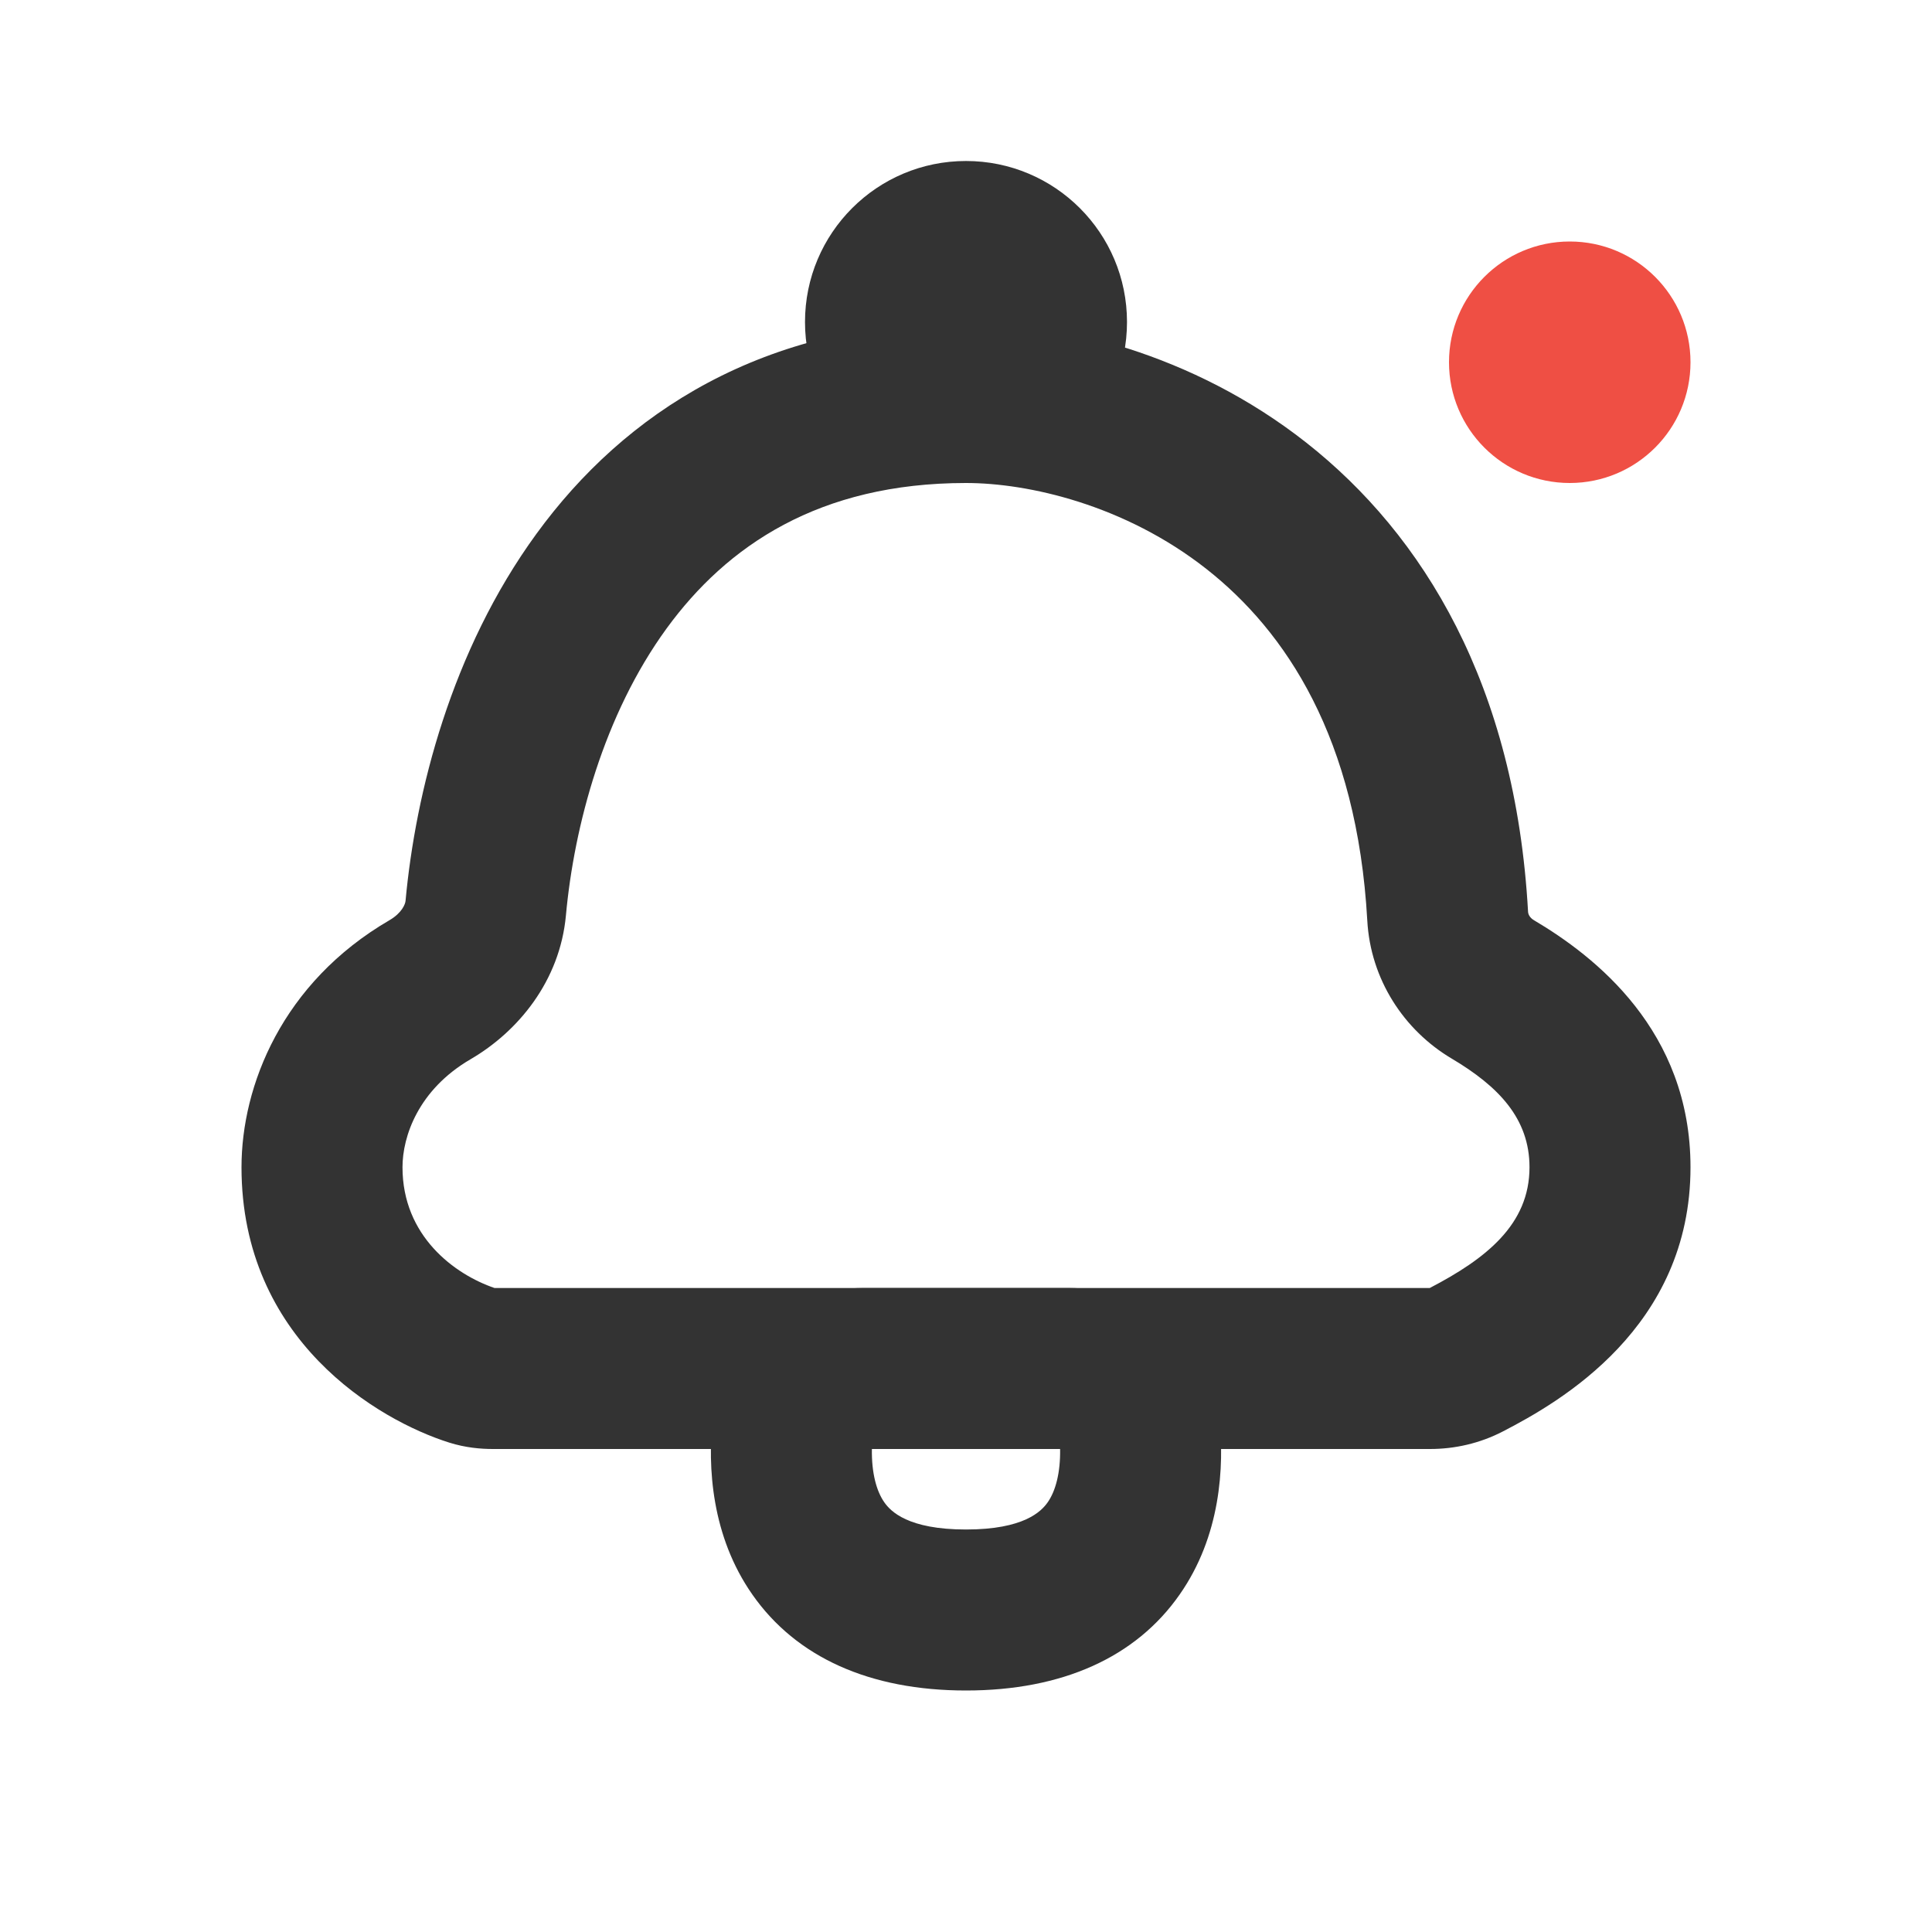
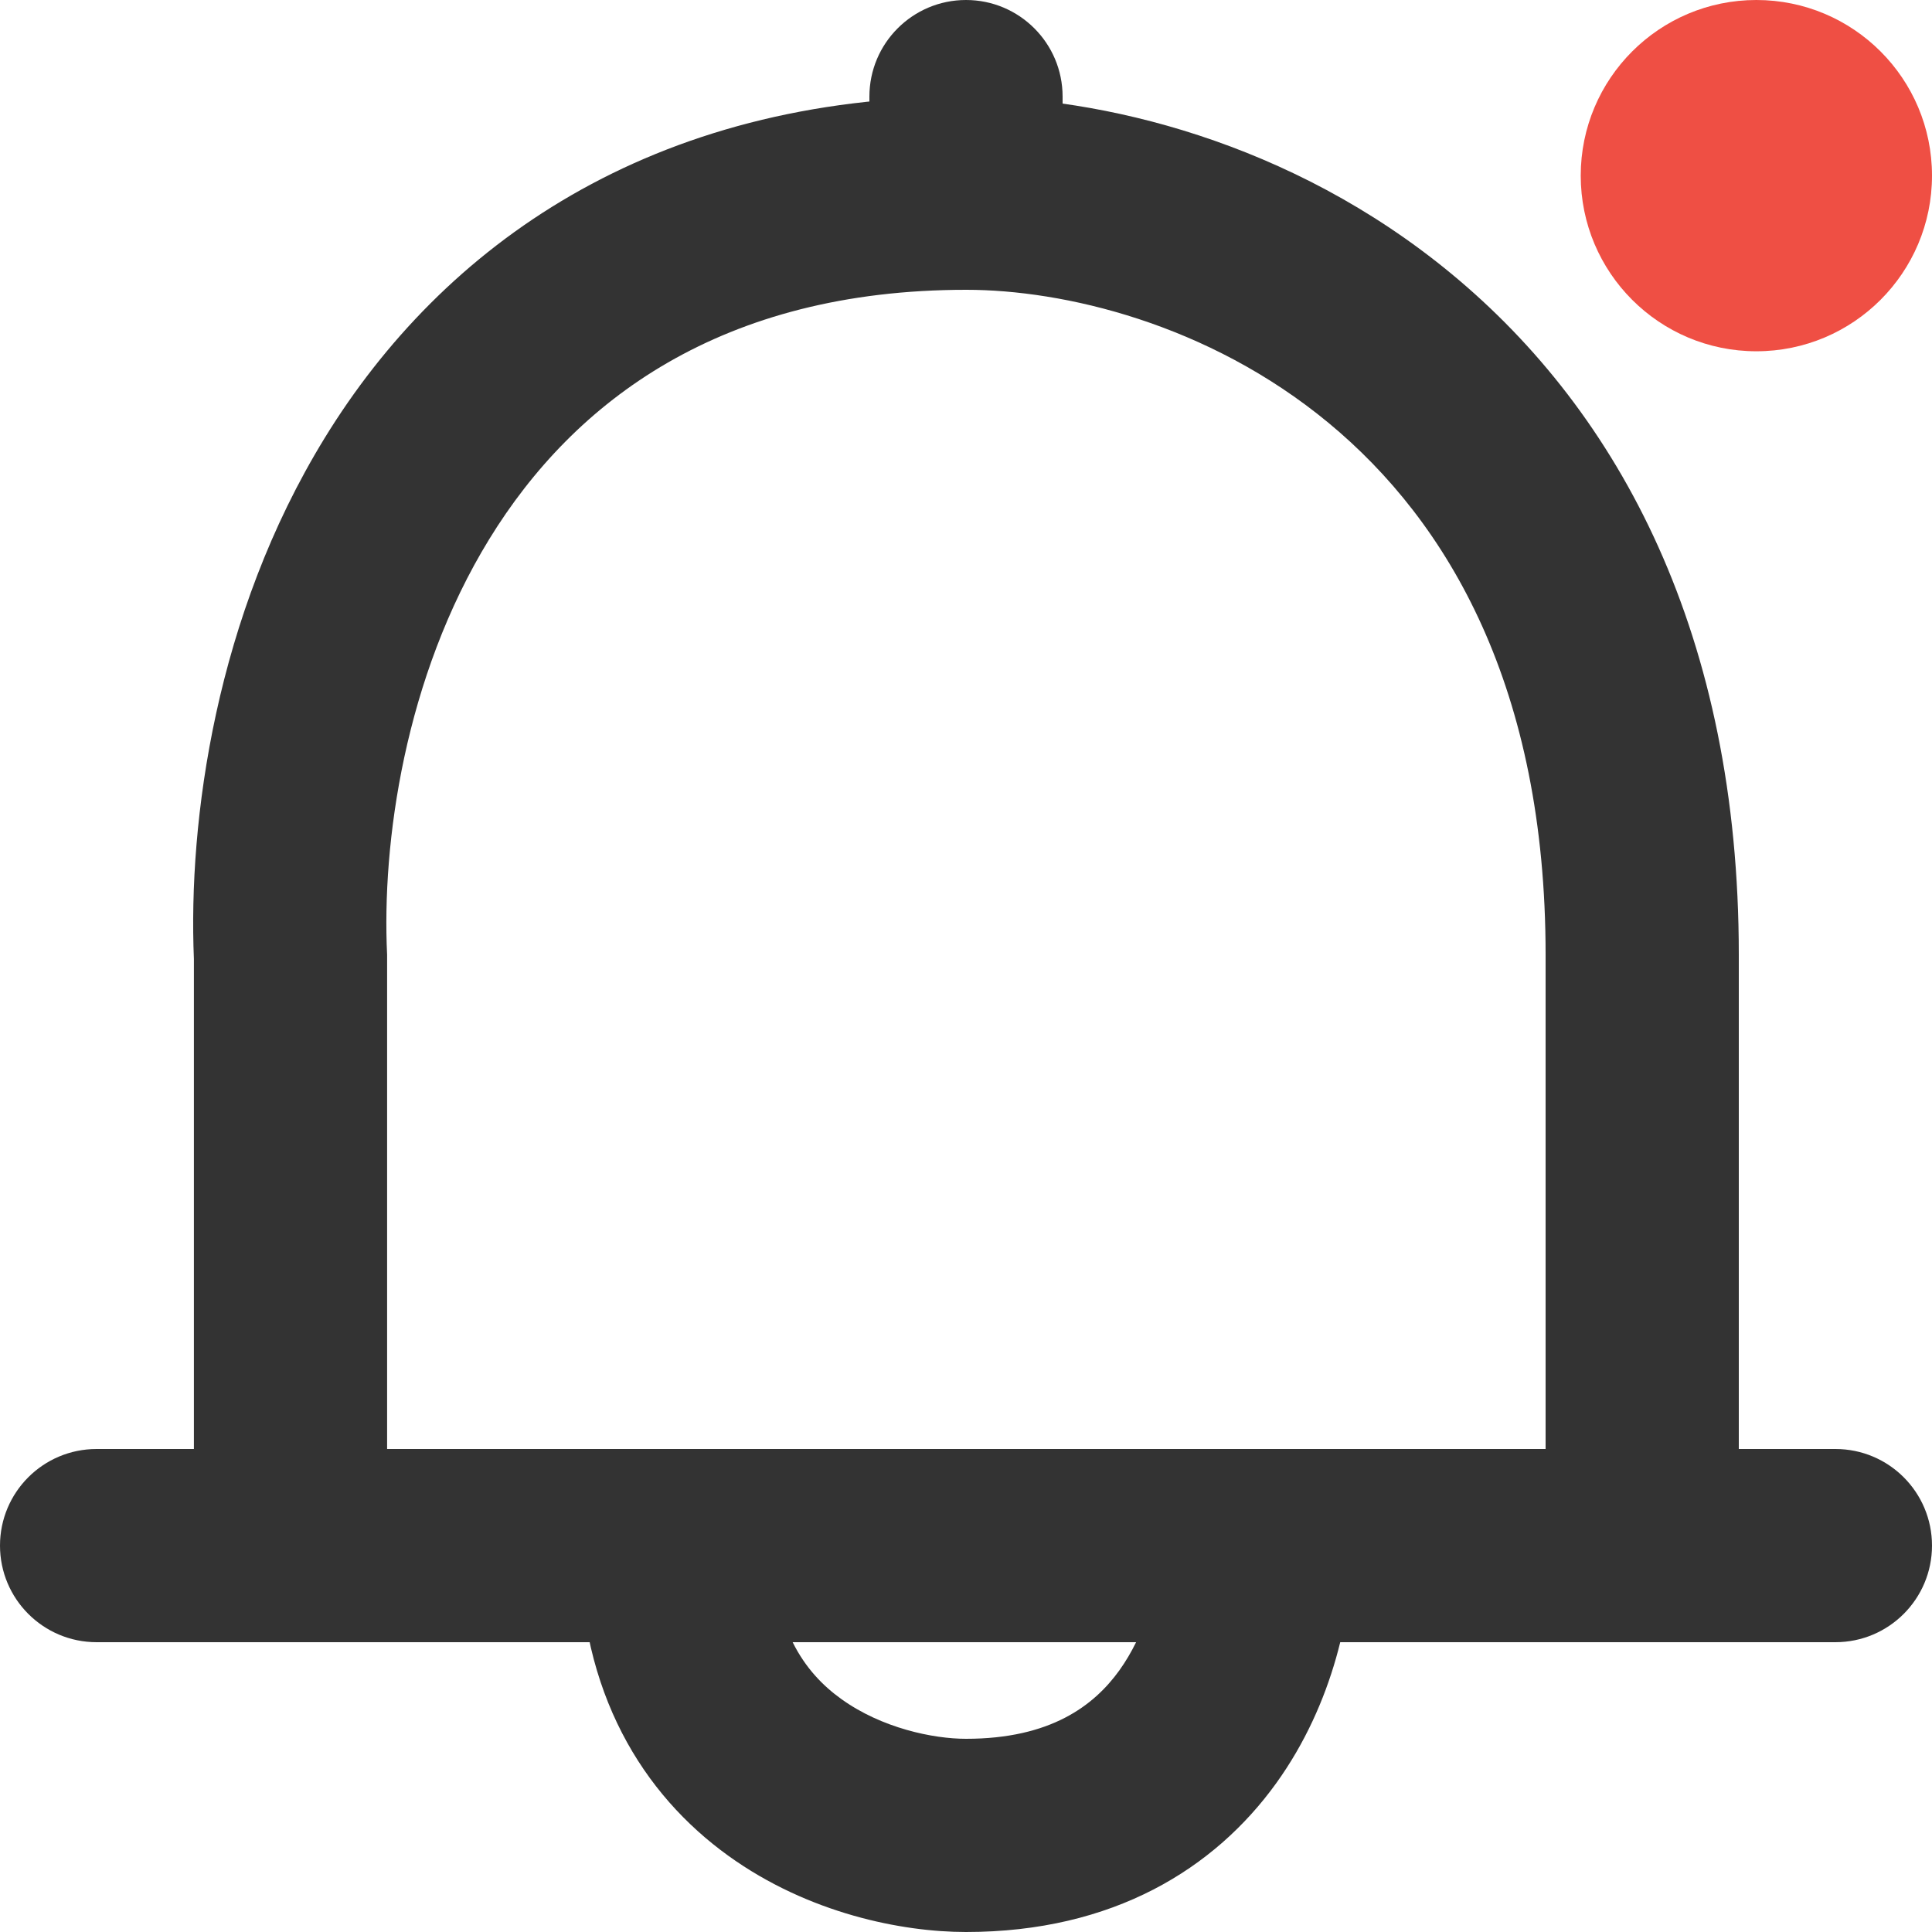
- <svg xmlns="http://www.w3.org/2000/svg" width="24" height="24" viewBox="0 0 24 24" fill="none">
-   <path fill-rule="evenodd" clip-rule="evenodd" d="M8.28 7.808C7.5 8.88 7.132 10.258 7.03 11.372C6.955 12.187 6.436 12.814 5.846 13.158C5.196 13.537 5 14.117 5 14.5C5 15.355 5.646 15.83 6.143 16H17.761C18.459 15.637 19 15.212 19 14.5C19 13.894 18.614 13.495 18.035 13.151C17.436 12.796 17.025 12.162 16.985 11.436C16.858 9.164 15.97 7.842 14.988 7.069C13.971 6.269 12.773 6 12 6C10.174 6 9.029 6.78 8.28 7.808ZM6.664 6.631C7.755 5.132 9.48 4 12 4C13.151 4 14.803 4.379 16.225 5.497C17.683 6.644 18.825 8.512 18.982 11.325C18.983 11.355 19.002 11.4 19.055 11.431C19.81 11.878 21 12.8 21 14.5C21 16.494 19.371 17.419 18.671 17.781C18.382 17.931 18.07 18 17.764 18H6.123C5.971 18 5.783 17.984 5.582 17.921C4.696 17.642 3 16.643 3 14.5C3 13.489 3.504 12.207 4.84 11.43C4.993 11.34 5.035 11.231 5.038 11.189C5.162 9.847 5.604 8.085 6.664 6.631Z" fill="#333333" />
-   <path fill-rule="evenodd" clip-rule="evenodd" d="M10.718 18C10.718 18 10.719 18 10.72 18L10.718 18ZM10.831 18H13.169C13.174 18.295 13.113 18.522 13.015 18.662C12.936 18.775 12.72 19 12 19C11.28 19 11.064 18.775 10.985 18.662C10.887 18.522 10.826 18.295 10.831 18ZM13.282 18C13.282 18 13.281 18 13.28 18L13.282 18ZM8.854 17.598C8.968 16.532 9.92 16 10.721 16H13.279C14.08 16 15.033 16.532 15.146 17.598C15.213 18.231 15.16 19.085 14.654 19.808C14.11 20.588 13.195 21 12 21C10.805 21 9.891 20.588 9.346 19.808C8.84 19.085 8.787 18.231 8.854 17.598Z" fill="#333333" />
-   <path d="M14 4C14 5.105 13.105 6 12 6C10.895 6 10 5.105 10 4C10 2.895 10.895 2 12 2C13.105 2 14 2.895 14 4Z" fill="#333333" />
-   <circle cx="19.5" cy="4.5" r="1.5" fill="#EF4F44" />
+ <svg xmlns="http://www.w3.org/2000/svg" width="22" height="22" viewBox="0 0 22 22" fill="none">
+   <path fill-rule="evenodd" clip-rule="evenodd" d="M0 17.6C0 16.992 0.492 16.5 1.1 16.5L20.9 16.5C21.508 16.5 22 16.992 22 17.6C22 18.207 21.508 18.7 20.9 18.7L1.1 18.7C0.492 18.7 0 18.207 0 17.6Z" fill="#333333" />
+   <path fill-rule="evenodd" clip-rule="evenodd" d="M19.8 18.7H2.208L2.208 10.92C2.142 9.346 2.453 7.015 3.697 4.988C5.042 2.796 7.412 1.1 11.004 1.1C12.523 1.1 14.694 1.602 16.528 3.118C18.451 4.707 19.8 7.244 19.8 10.87V18.7ZM4.408 10.87V16.5H17.6V10.87C17.6 4.814 13.203 3.3 11.004 3.3C5.434 3.3 4.286 8.347 4.408 10.87Z" fill="#333333" />
+   <path fill-rule="evenodd" clip-rule="evenodd" d="M6.6 16.5H15.4V17.6C15.4 18.326 15.191 19.391 14.533 20.305C13.834 21.276 12.678 22 11 22C10.274 22 9.209 21.791 8.295 21.133C7.324 20.434 6.6 19.279 6.6 17.6V16.5ZM9.026 18.7C9.172 18.994 9.372 19.198 9.58 19.347C10.041 19.679 10.626 19.8 11 19.8C11.961 19.8 12.456 19.424 12.747 19.02C12.82 18.918 12.883 18.81 12.937 18.7H9.026Z" fill="#333333" />
+   <path fill-rule="evenodd" clip-rule="evenodd" d="M11 0C11.607 0 12.1 0.492 12.1 1.1V2.2C12.1 2.808 11.607 3.3 11 3.3C10.393 3.3 9.9 2.808 9.9 2.2V1.1C9.9 0.492 10.393 0 11 0Z" fill="#333333" />
+   <circle cx="20" cy="2" r="2" fill="#EF4F44" />
</svg>
